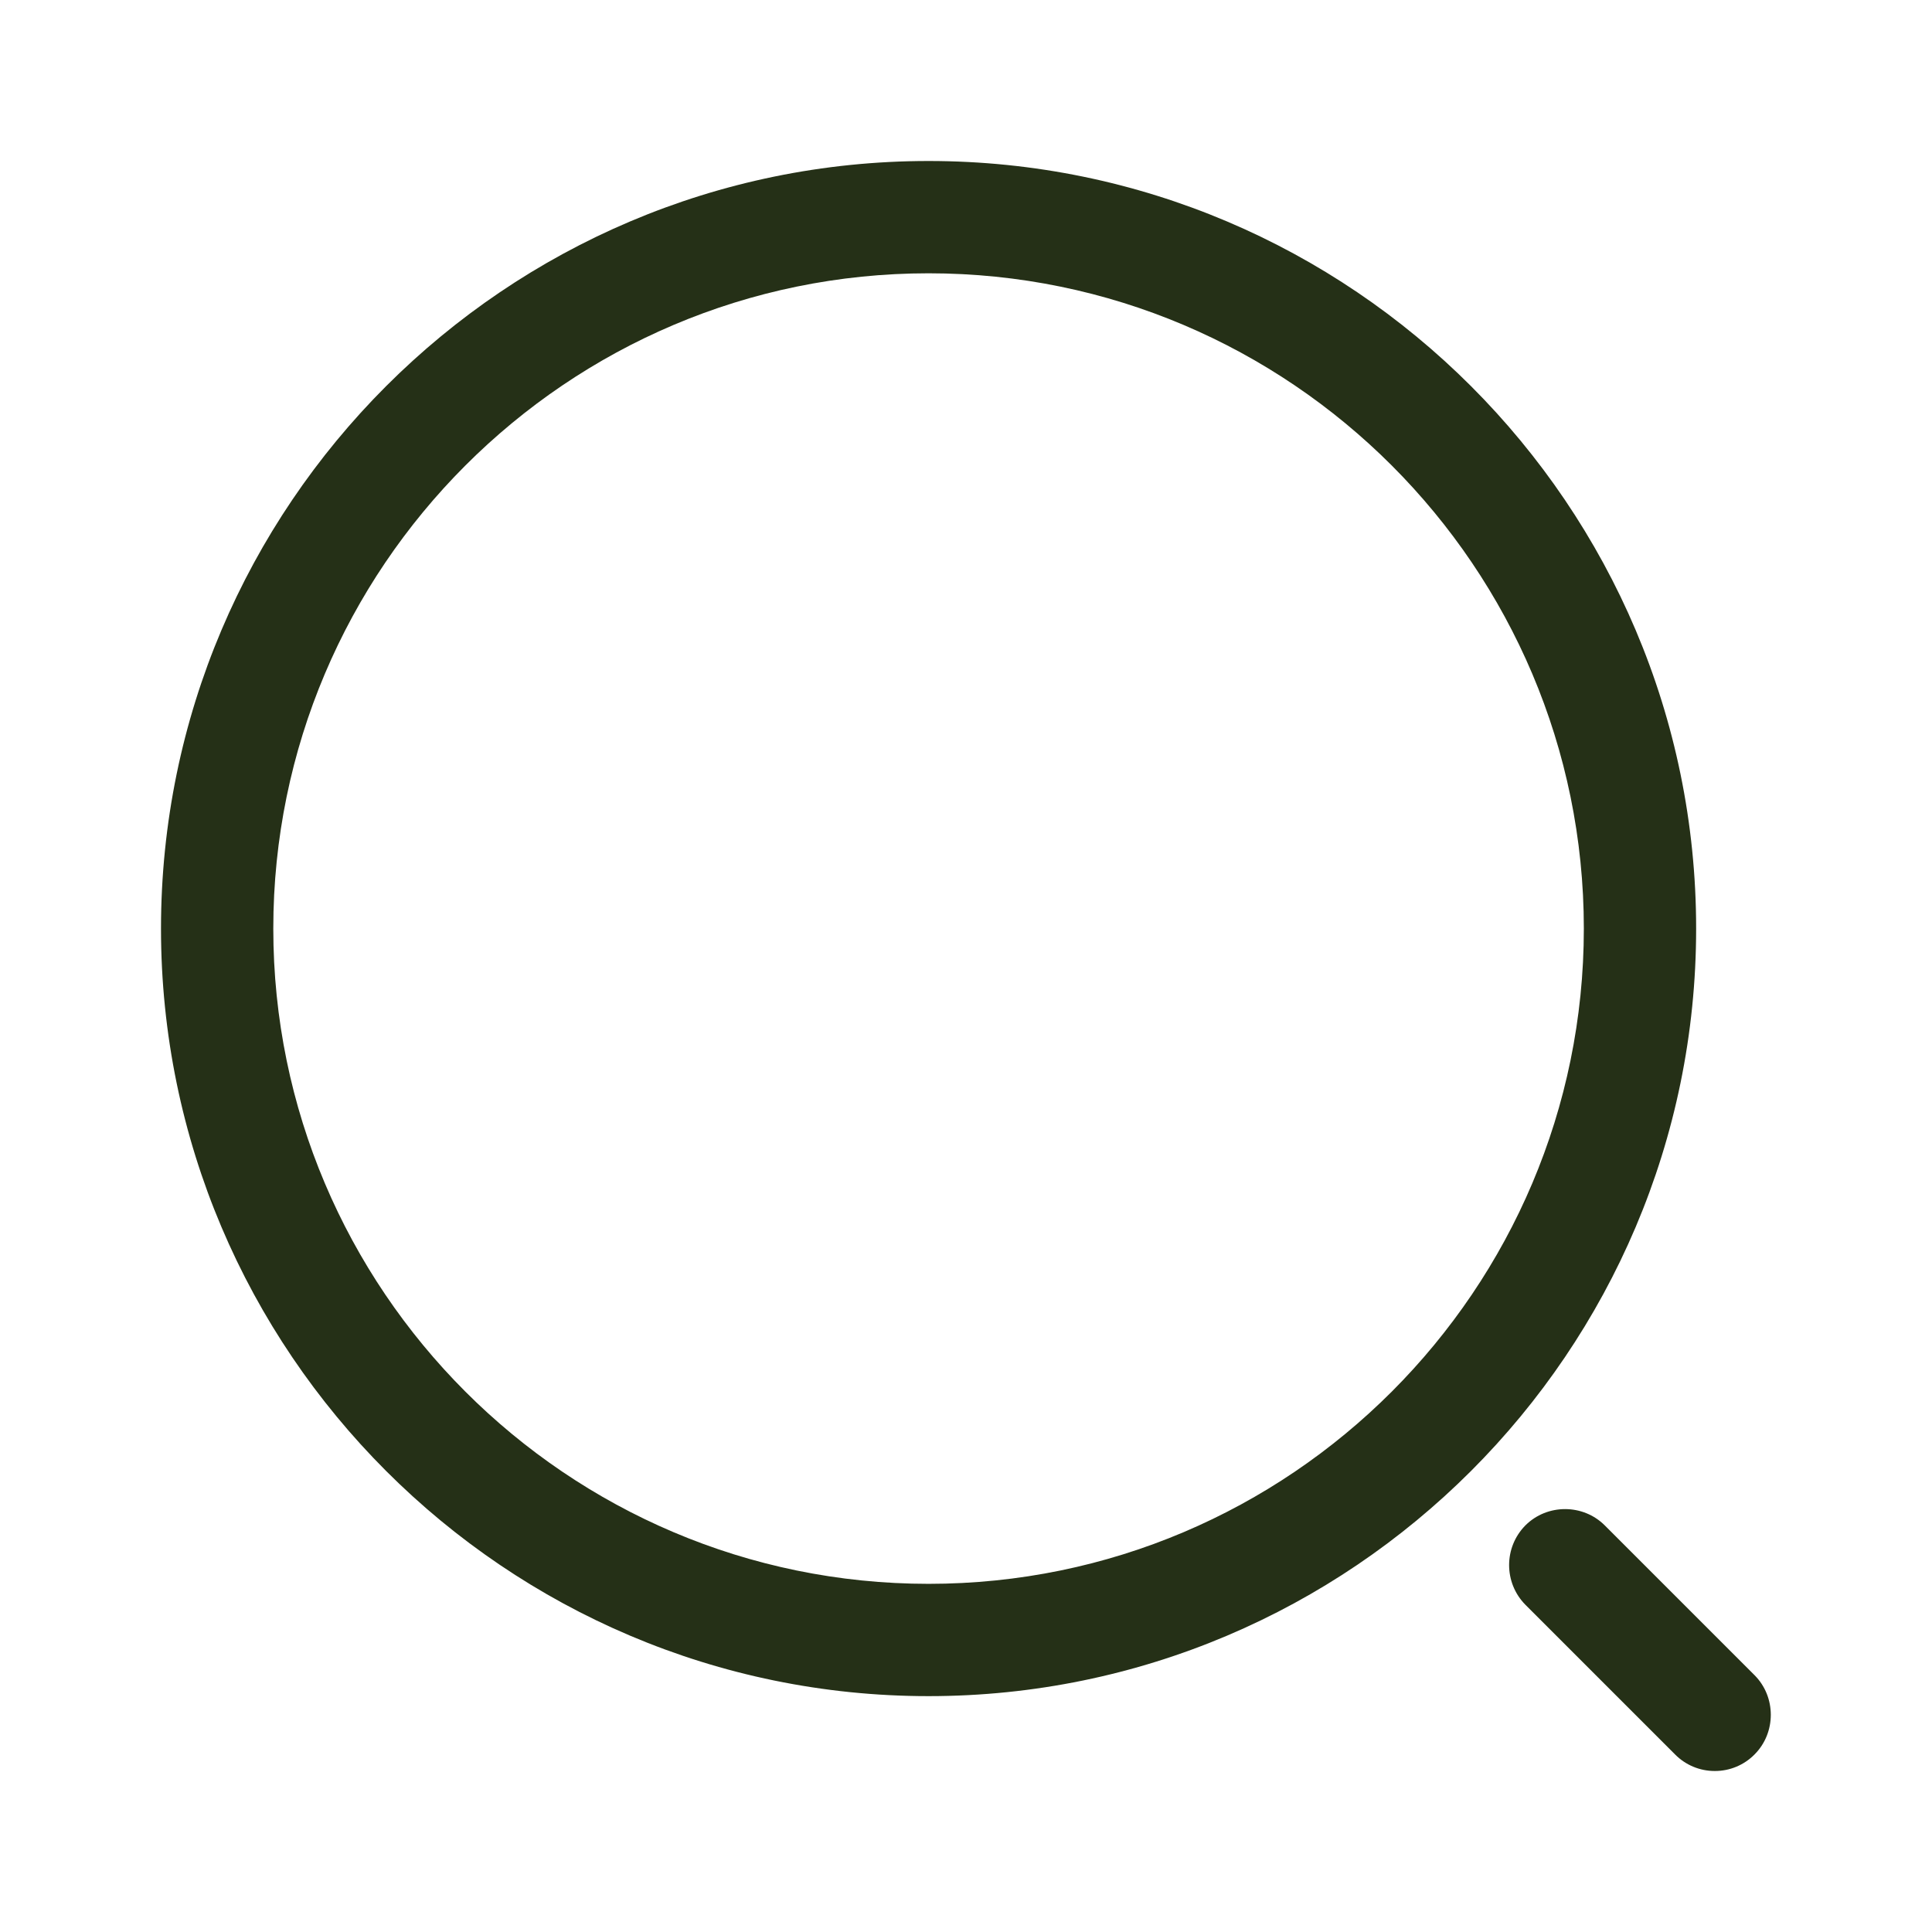
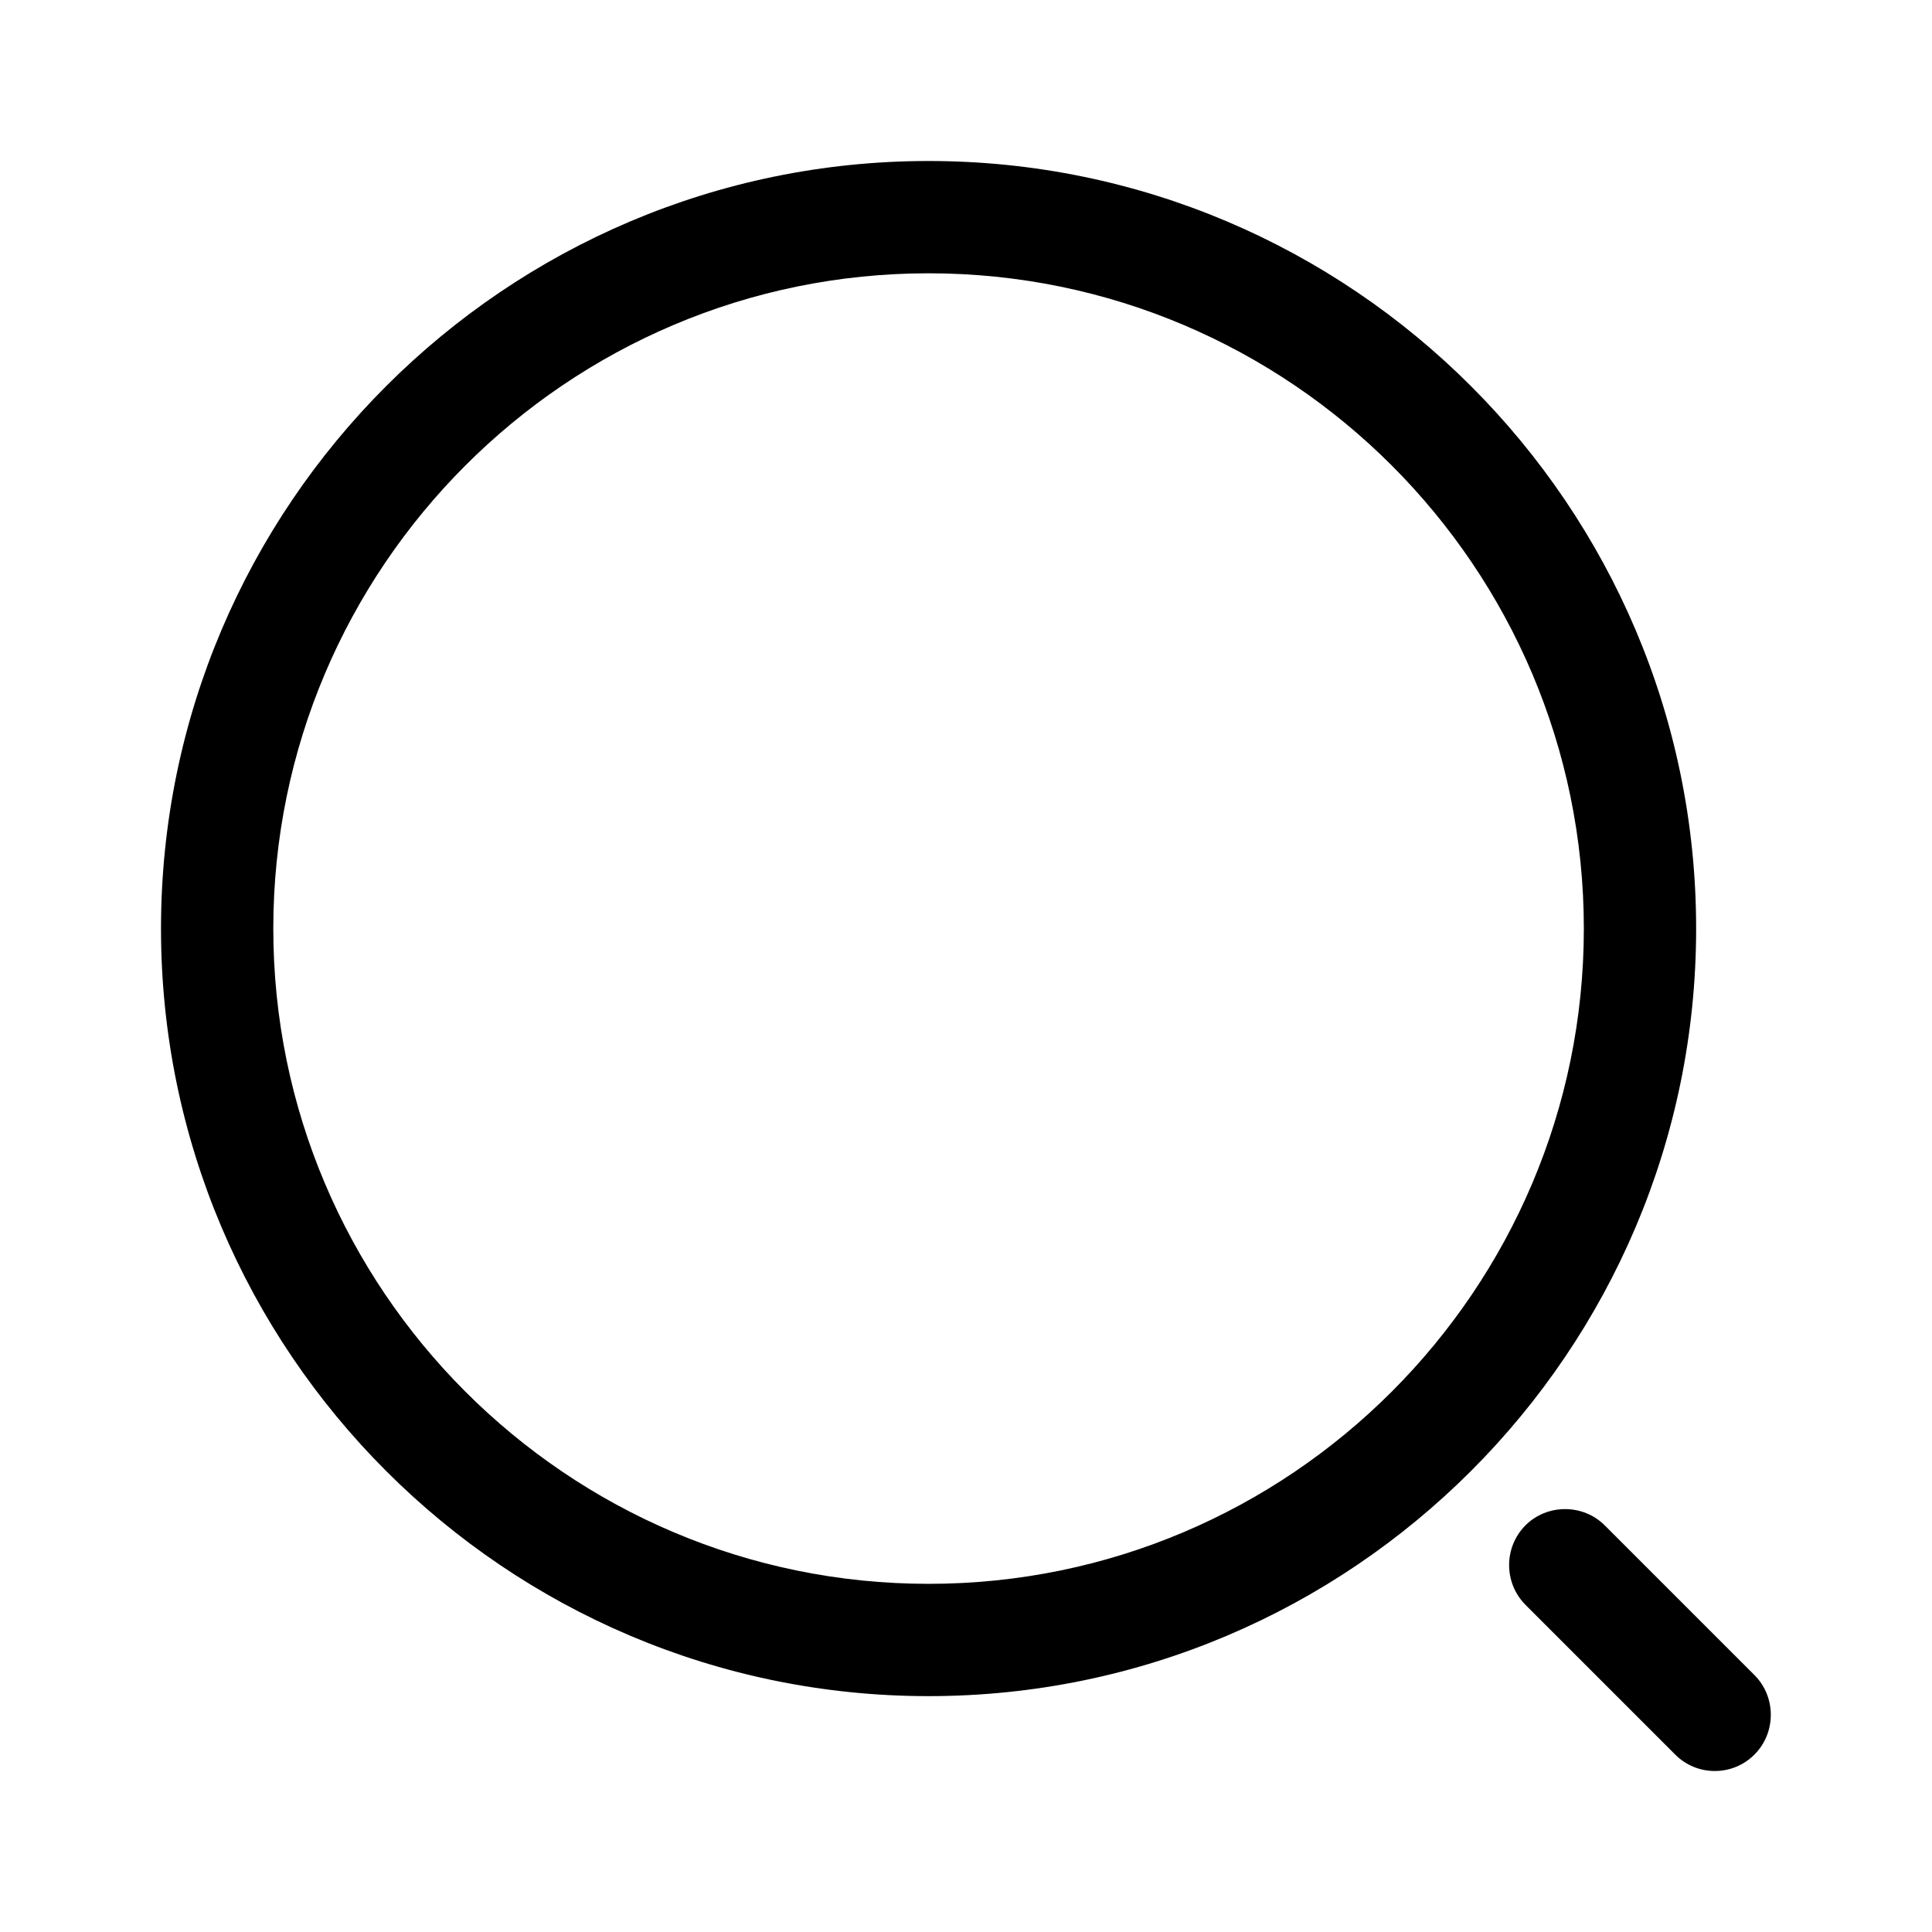
<svg xmlns="http://www.w3.org/2000/svg" width="24" height="24" fill="none" viewBox="0 0 24 24">
  <g class="search">
    <g class="search">
-       <path fill="#253017" d="M11.535 21.07C6.279 21.07 2 16.79 2 11.535 2 6.279 6.28 2 11.535 2c5.256 0 9.535 4.28 9.535 9.535 0 5.256-4.28 9.535-9.535 9.535Zm0-17.675c-4.493 0-8.14 3.656-8.14 8.14s3.647 8.14 8.14 8.14 8.14-3.656 8.14-8.14-3.647-8.14-8.14-8.14ZM21.302 22a.69.69 0 0 1-.493-.205l-1.86-1.86a.702.702 0 0 1 0-.986c.27-.27.716-.27.986 0l1.86 1.86c.27.27.27.716 0 .986a.69.69 0 0 1-.493.205Z" class="Vector" />
+       <path fill="currentColor" d="M11.535 21.07C6.279 21.07 2 16.79 2 11.535 2 6.279 6.28 2 11.535 2c5.256 0 9.535 4.28 9.535 9.535 0 5.256-4.28 9.535-9.535 9.535Zm0-17.675c-4.493 0-8.14 3.656-8.14 8.14s3.647 8.14 8.14 8.14 8.14-3.656 8.14-8.14-3.647-8.14-8.14-8.14ZM21.302 22a.69.69 0 0 1-.493-.205l-1.86-1.86a.702.702 0 0 1 0-.986c.27-.27.716-.27.986 0l1.86 1.86c.27.27.27.716 0 .986a.69.69 0 0 1-.493.205Z" class="Vector" />
    </g>
  </g>
</svg>
